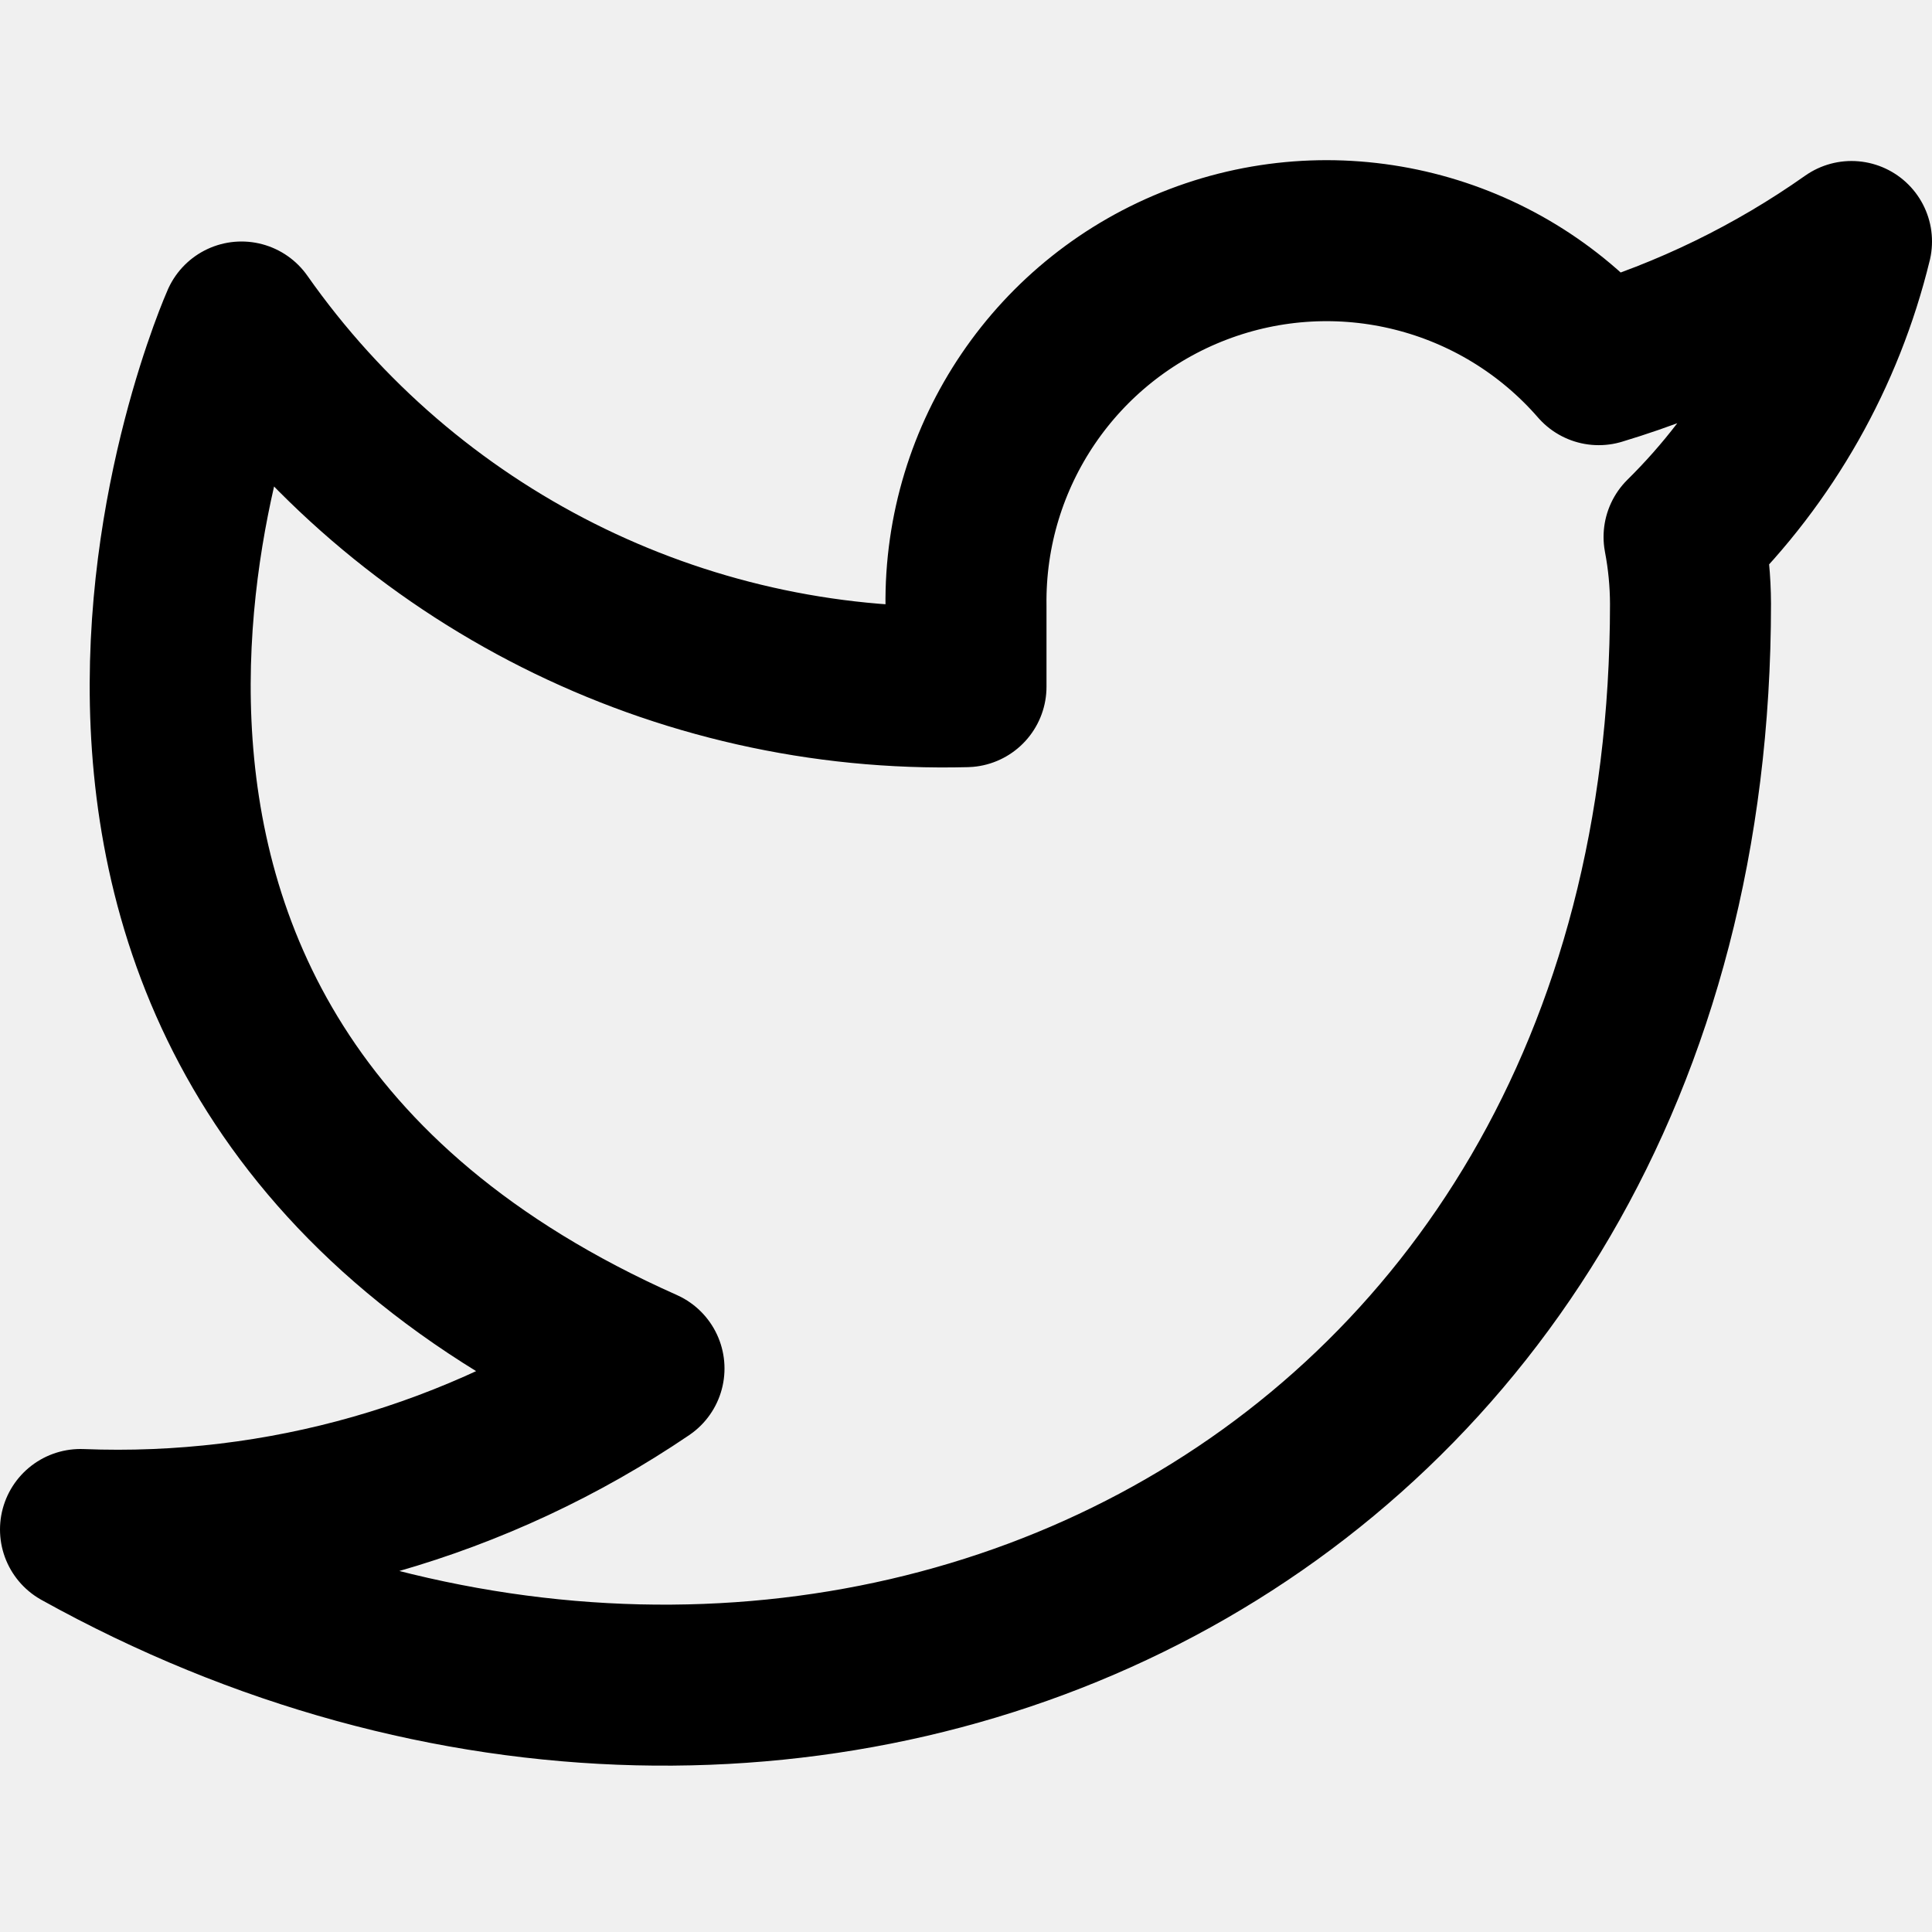
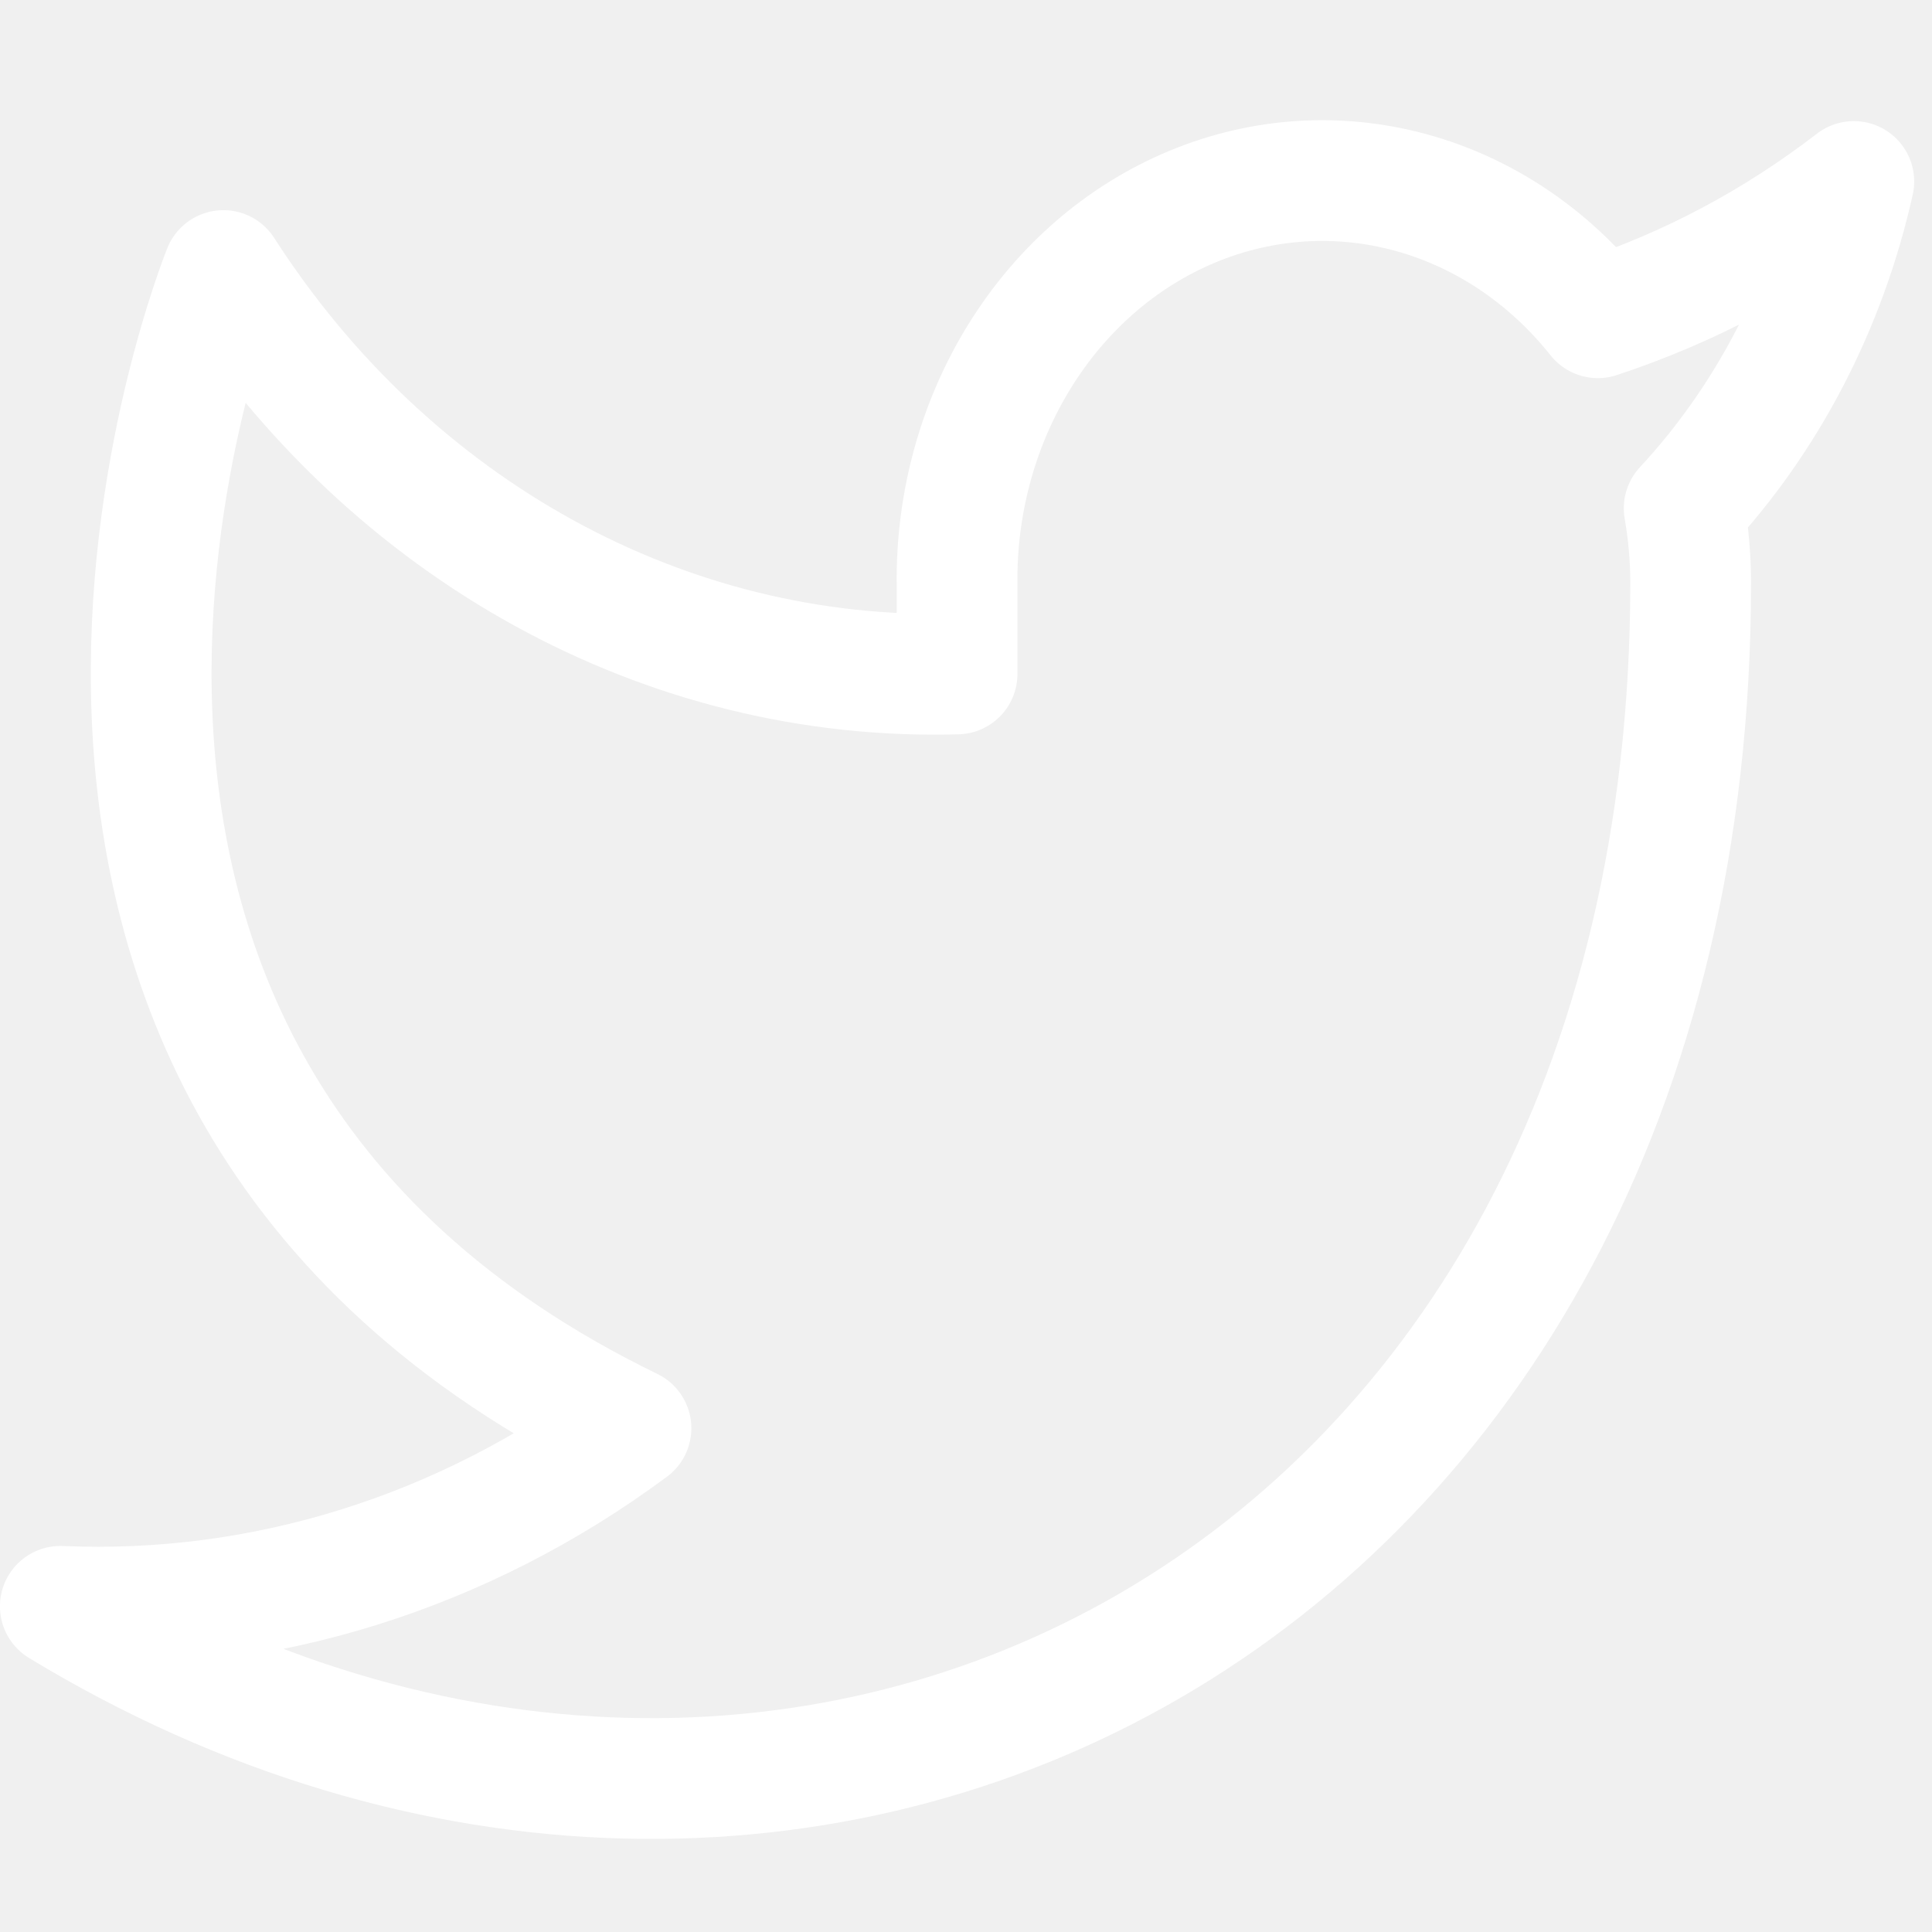
- <svg xmlns="http://www.w3.org/2000/svg" width="32" height="32" viewBox="0 0 24 24" fill="none" stroke="currentColor" stroke-width="2" stroke-linecap="round" stroke-linejoin="round" class="feather feather-twitter">
-   <path d="M23 3a10.9 10.9 0 0 1-3.14 1.53 4.48 4.48 0 0 0-7.86 3v1A10.66 10.66 0 0 1 3 4s-4 9 5 13a11.64 11.64 0 0 1-7 2c9 5 20 0 20-11.5a4.5 4.5 0 0 0-.08-.83A7.72 7.72 0 0 0 23 3z" />
+ <svg xmlns="http://www.w3.org/2000/svg" width="32" height="32" fill="none" stroke="currentColor" stroke-width="2" stroke-linecap="round" stroke-linejoin="round">
+   <rect id="backgroundrect" width="100%" height="100%" x="0" y="0" fill="none" stroke="none" style="" class="" />
+   <g class="currentLayer" style="">
+     <path d="M30.705,3.006 a14.717,16.078 0 0 1 -4.24,2.257 a6.049,6.608 0 0 0 -10.613,4.425 v1.475 A14.393,15.724 0 0 1 3.7,4.481 s-5.401,13.275 6.751,19.175 a15.717,17.169 0 0 1 -9.452,2.95 c12.152,7.375 27.004,0 27.004,-16.963 a6.076,6.638 0 0 0 -0.108,-1.224 A10.424,11.387 0 0 0 30.705,3.006 z" id="svg_1" class="selected" stroke="#ffffff" stroke-opacity="1" />
+   </g>
</svg>
